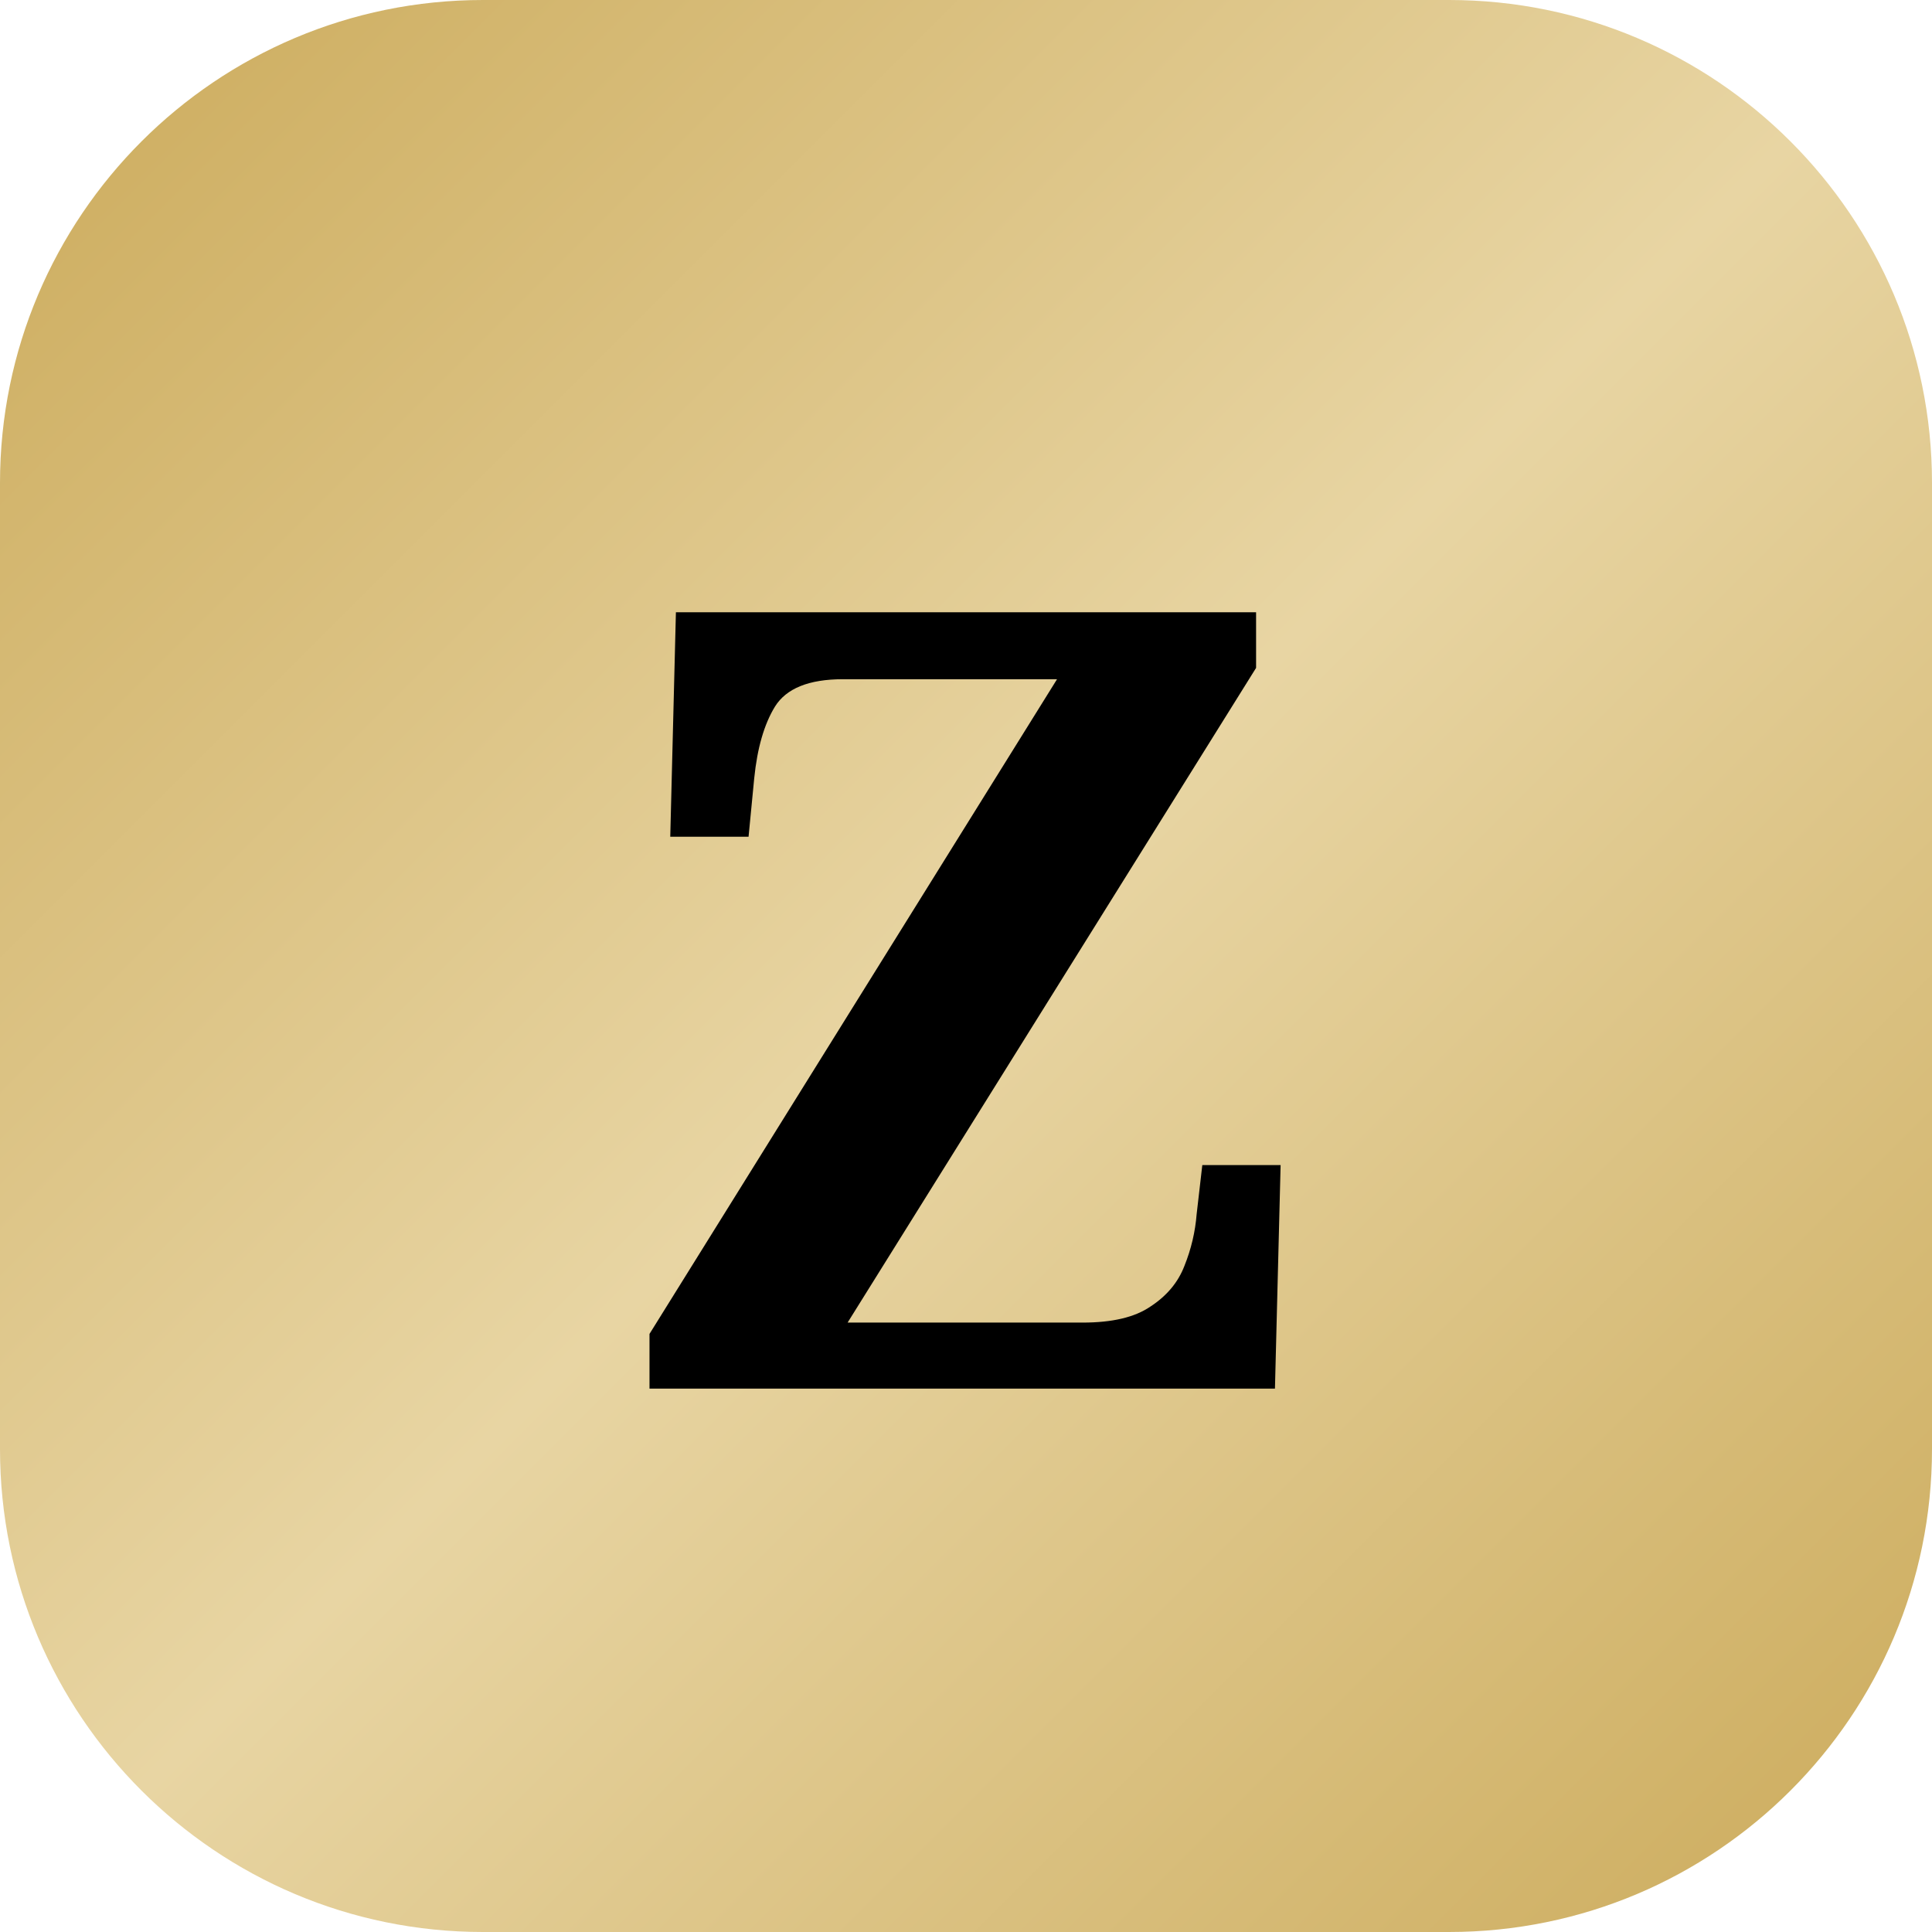
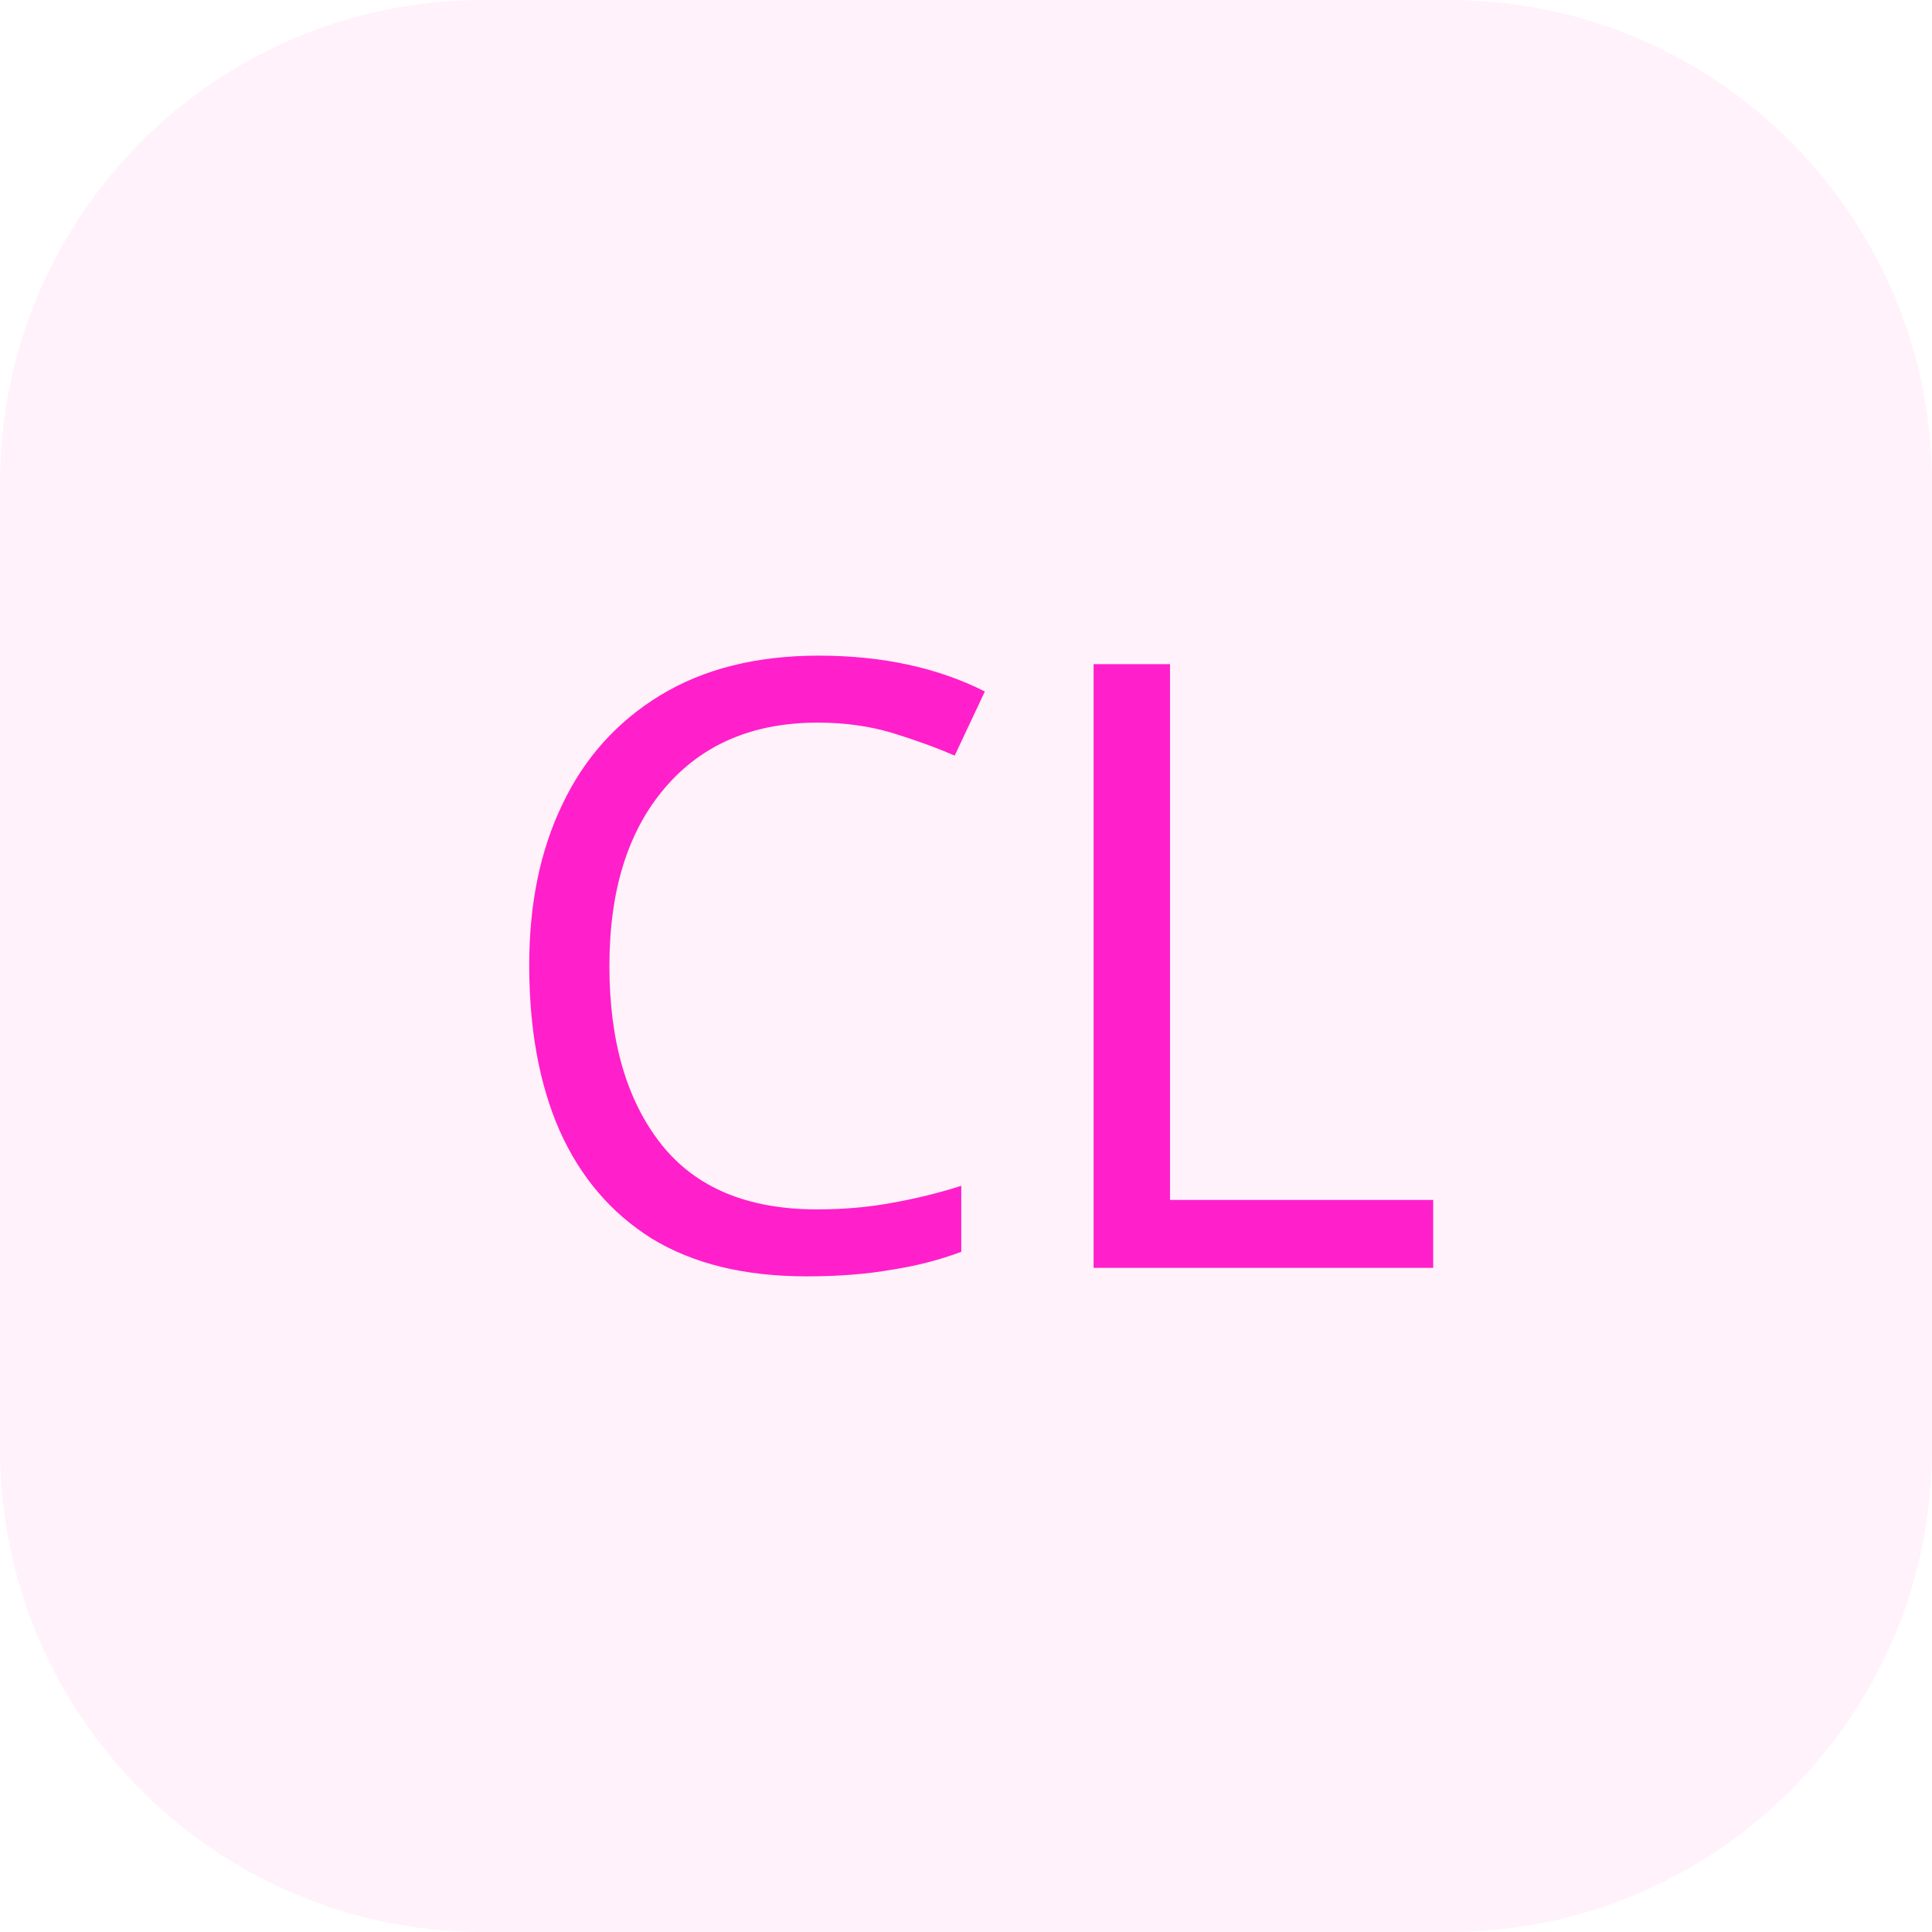
<svg xmlns="http://www.w3.org/2000/svg" viewBox="0 0 32 32">
-   <defs>
-     <linearGradient id="goldGradient" x1="0%" y1="0%" x2="100%" y2="100%">
-       <stop offset="0%" style="stop-color:#CBAA5A" />
-       <stop offset="50%" style="stop-color:#E8D5A3" />
-       <stop offset="100%" style="stop-color:#CBAA5A" />
-     </linearGradient>
-   </defs>
-   <rect width="32" height="32" rx="8" fill="url(#goldGradient)" />
-   <text x="16" y="23" font-family="Riccione-DemiBold, ui-serif, serif" font-size="18" font-weight="700" fill="#000000" text-anchor="middle">Z</text>
+   <rect width="32" height="32" rx="8" fill="#fff2fb" />
+   <text x="16" y="21" font-family="'Cherry Bomb One', system-ui, sans-serif" font-size="14" fill="#ff1fcb" text-anchor="middle">
+     CL
+   </text>
</svg>
